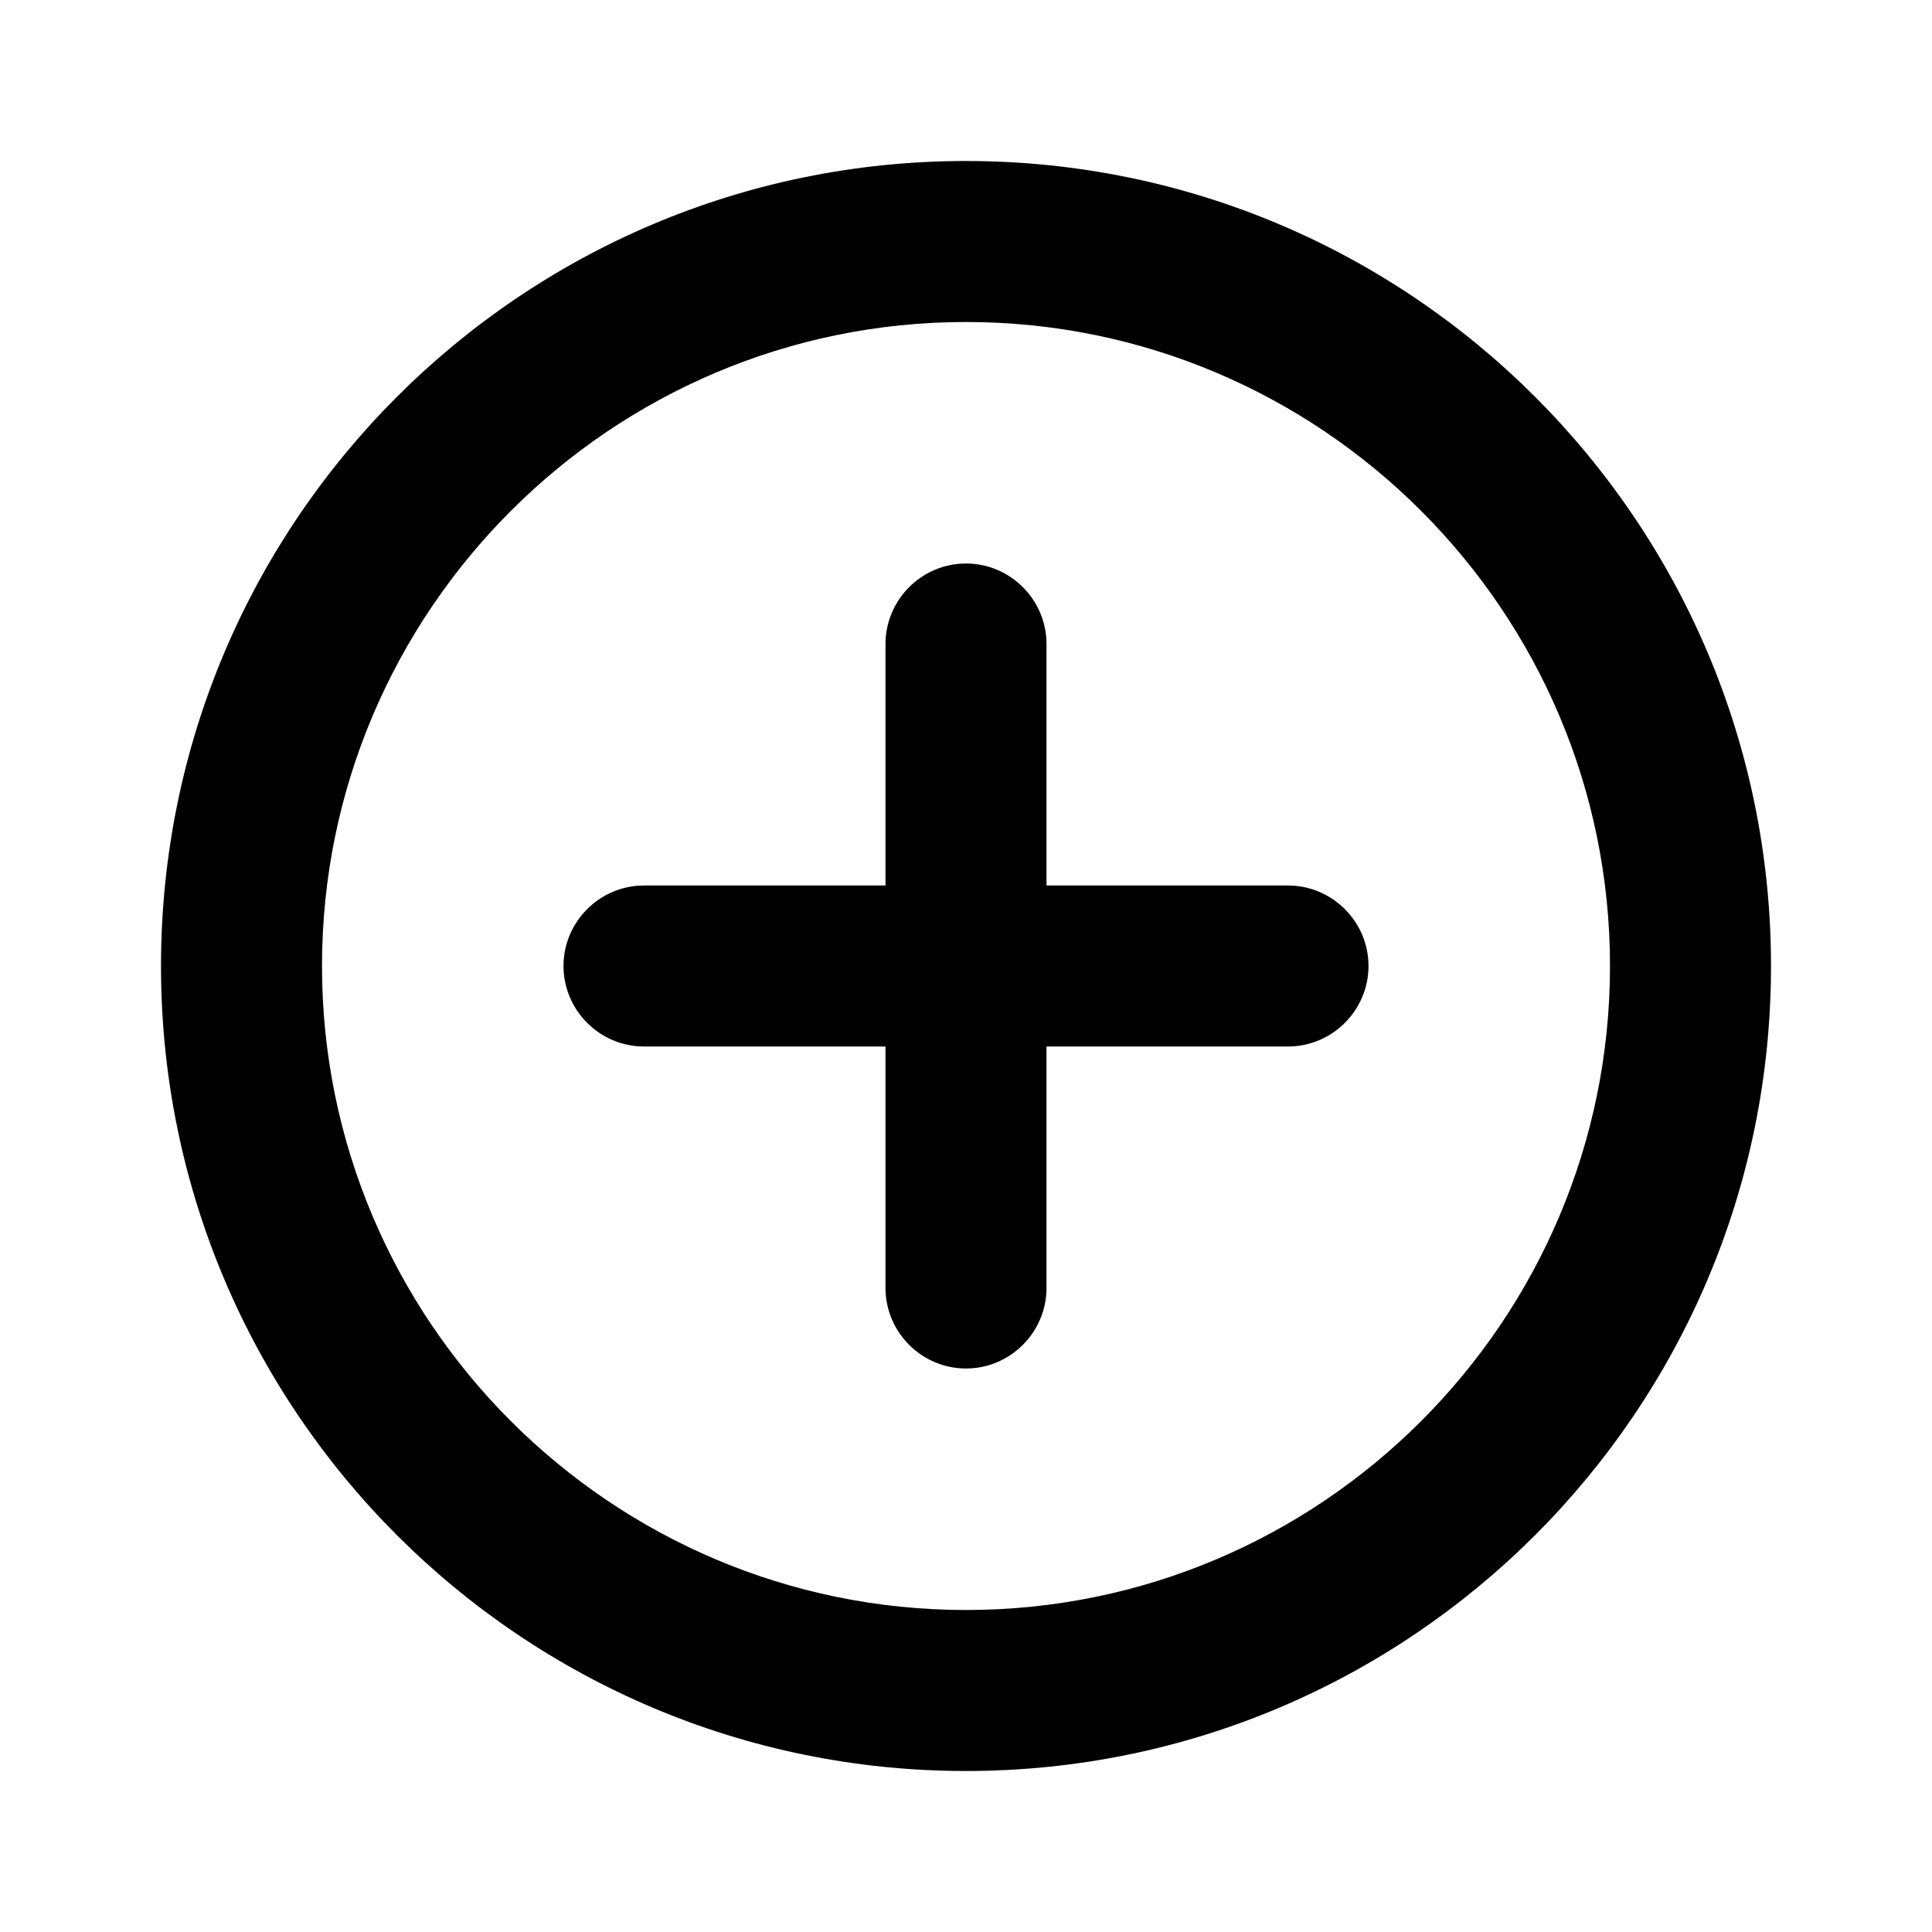
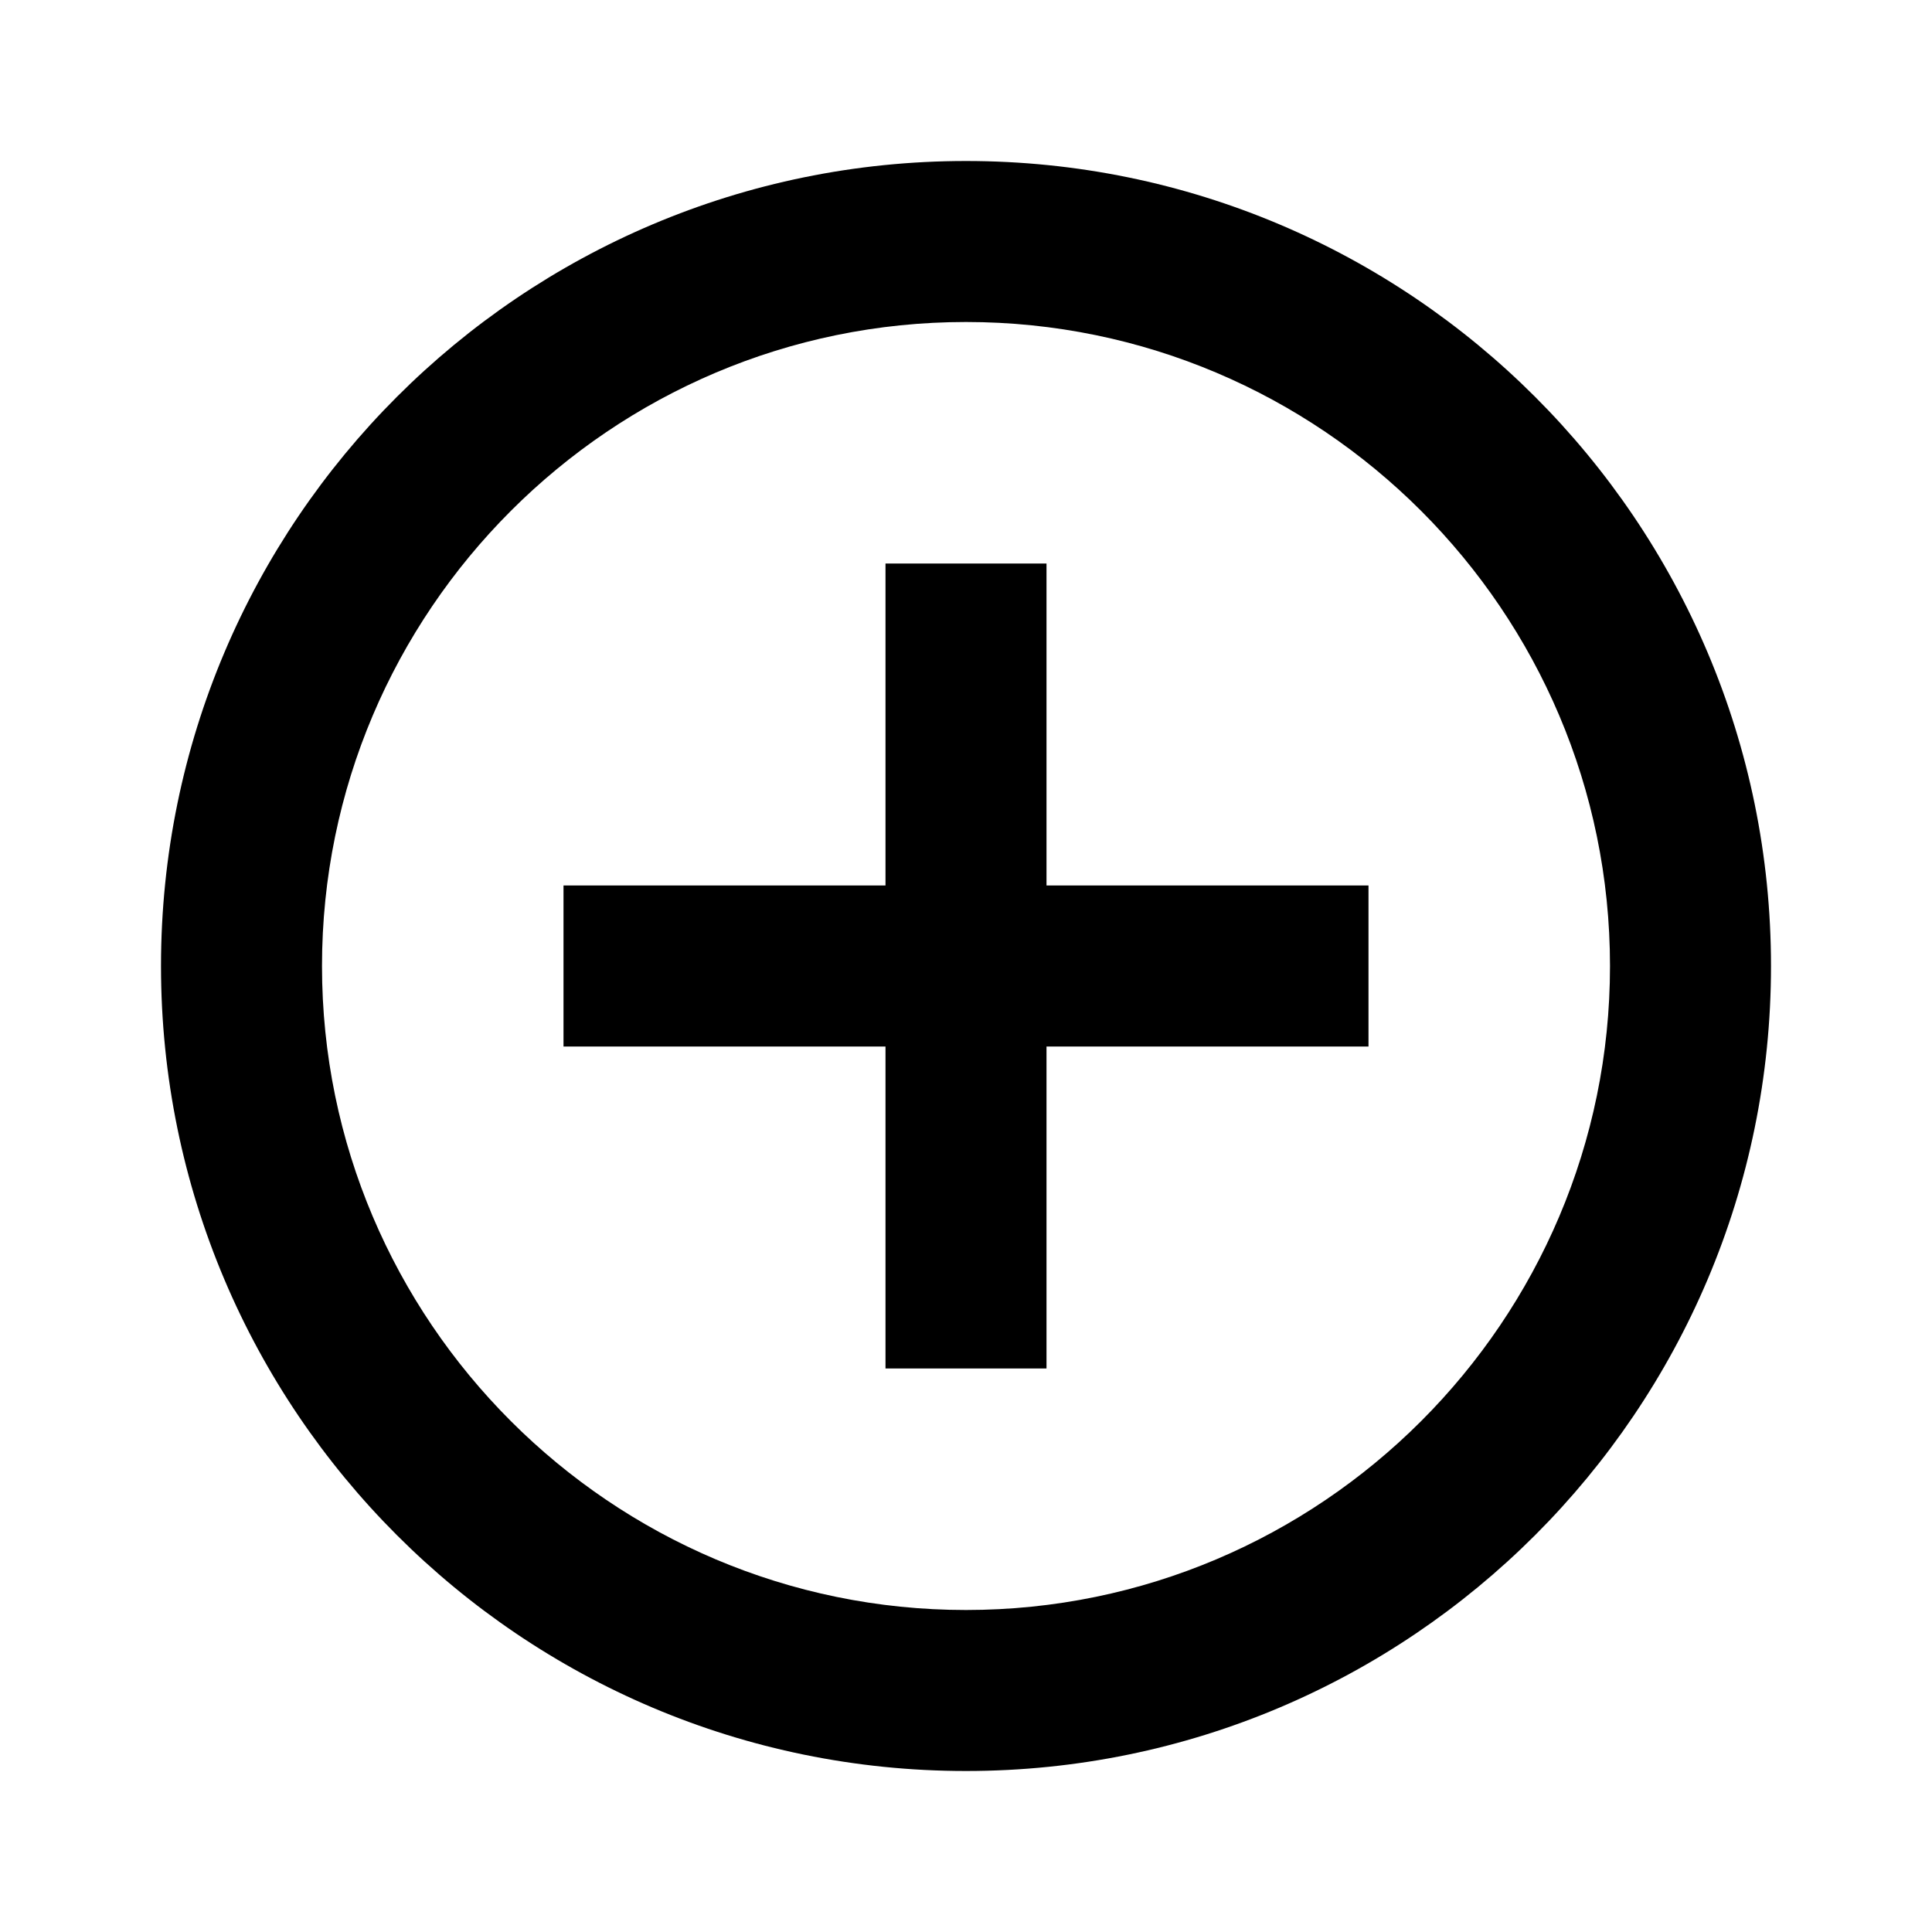
- <svg xmlns="http://www.w3.org/2000/svg" viewBox="0 0 24 24" fill="black" width="18px" height="18px">
-   <path d="M0 0h24v24H0V0z" fill="none" />
-   <path d="M12 7c-.55 0-1 .45-1 1v3H8c-.55 0-1 .45-1 1s.45 1 1 1h3v3c0 .55.45 1 1 1s1-.45 1-1v-3h3c.55 0 1-.45 1-1s-.45-1-1-1h-3V8c0-.55-.45-1-1-1zm0-5C6.48 2 2 6.48 2 12s4.48 10 10 10 10-4.48 10-10S17.52 2 12 2zm0 18c-4.41 0-8-3.59-8-8s3.59-8 8-8 8 3.59 8 8-3.59 8-8 8z" />
+ <svg xmlns="http://www.w3.org/2000/svg" width="24" height="24" viewBox="0 0 24 24">
+   <path d="M13 7h-2v4H7v2h4v4h2v-4h4v-2h-4V7zm-1-5C6.48 2 2 6.48 2 12s4.48 10 10 10 10-4.48 10-10S17.52 2 12 2zm0 18c-4.41 0-8-3.59-8-8s3.59-8 8-8 8 3.59 8 8-3.59 8-8 8z" />
</svg>
